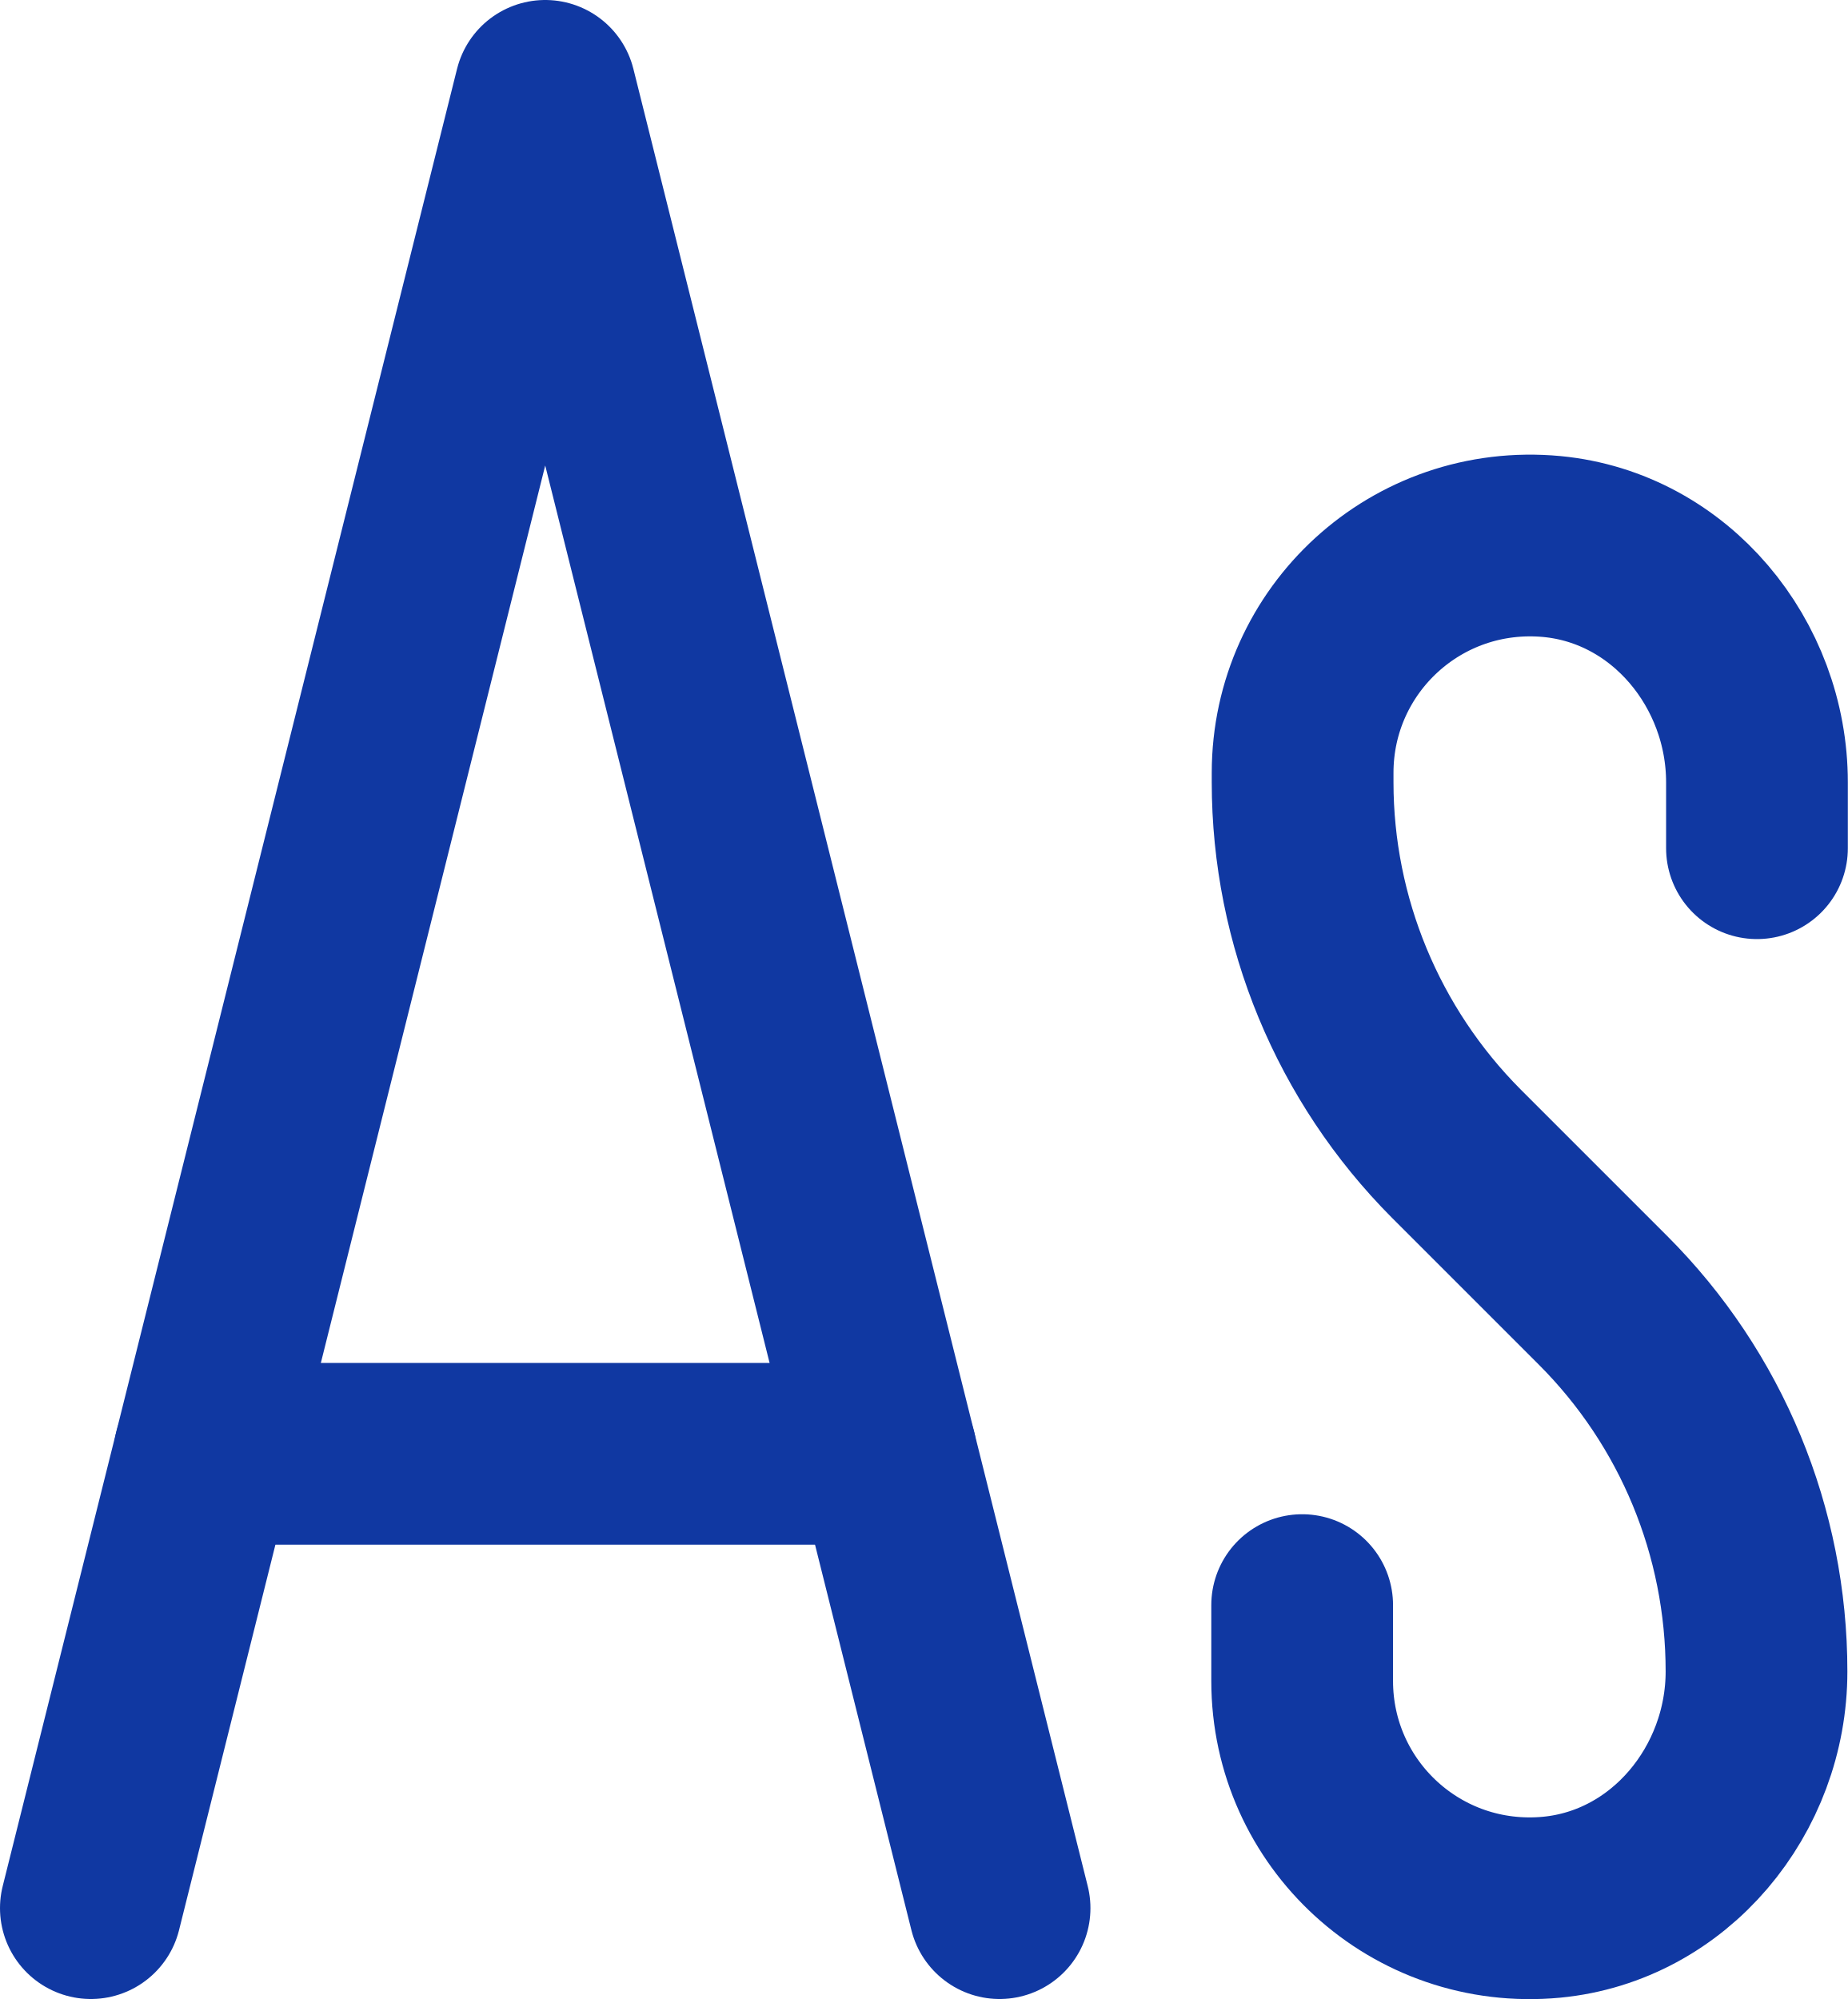
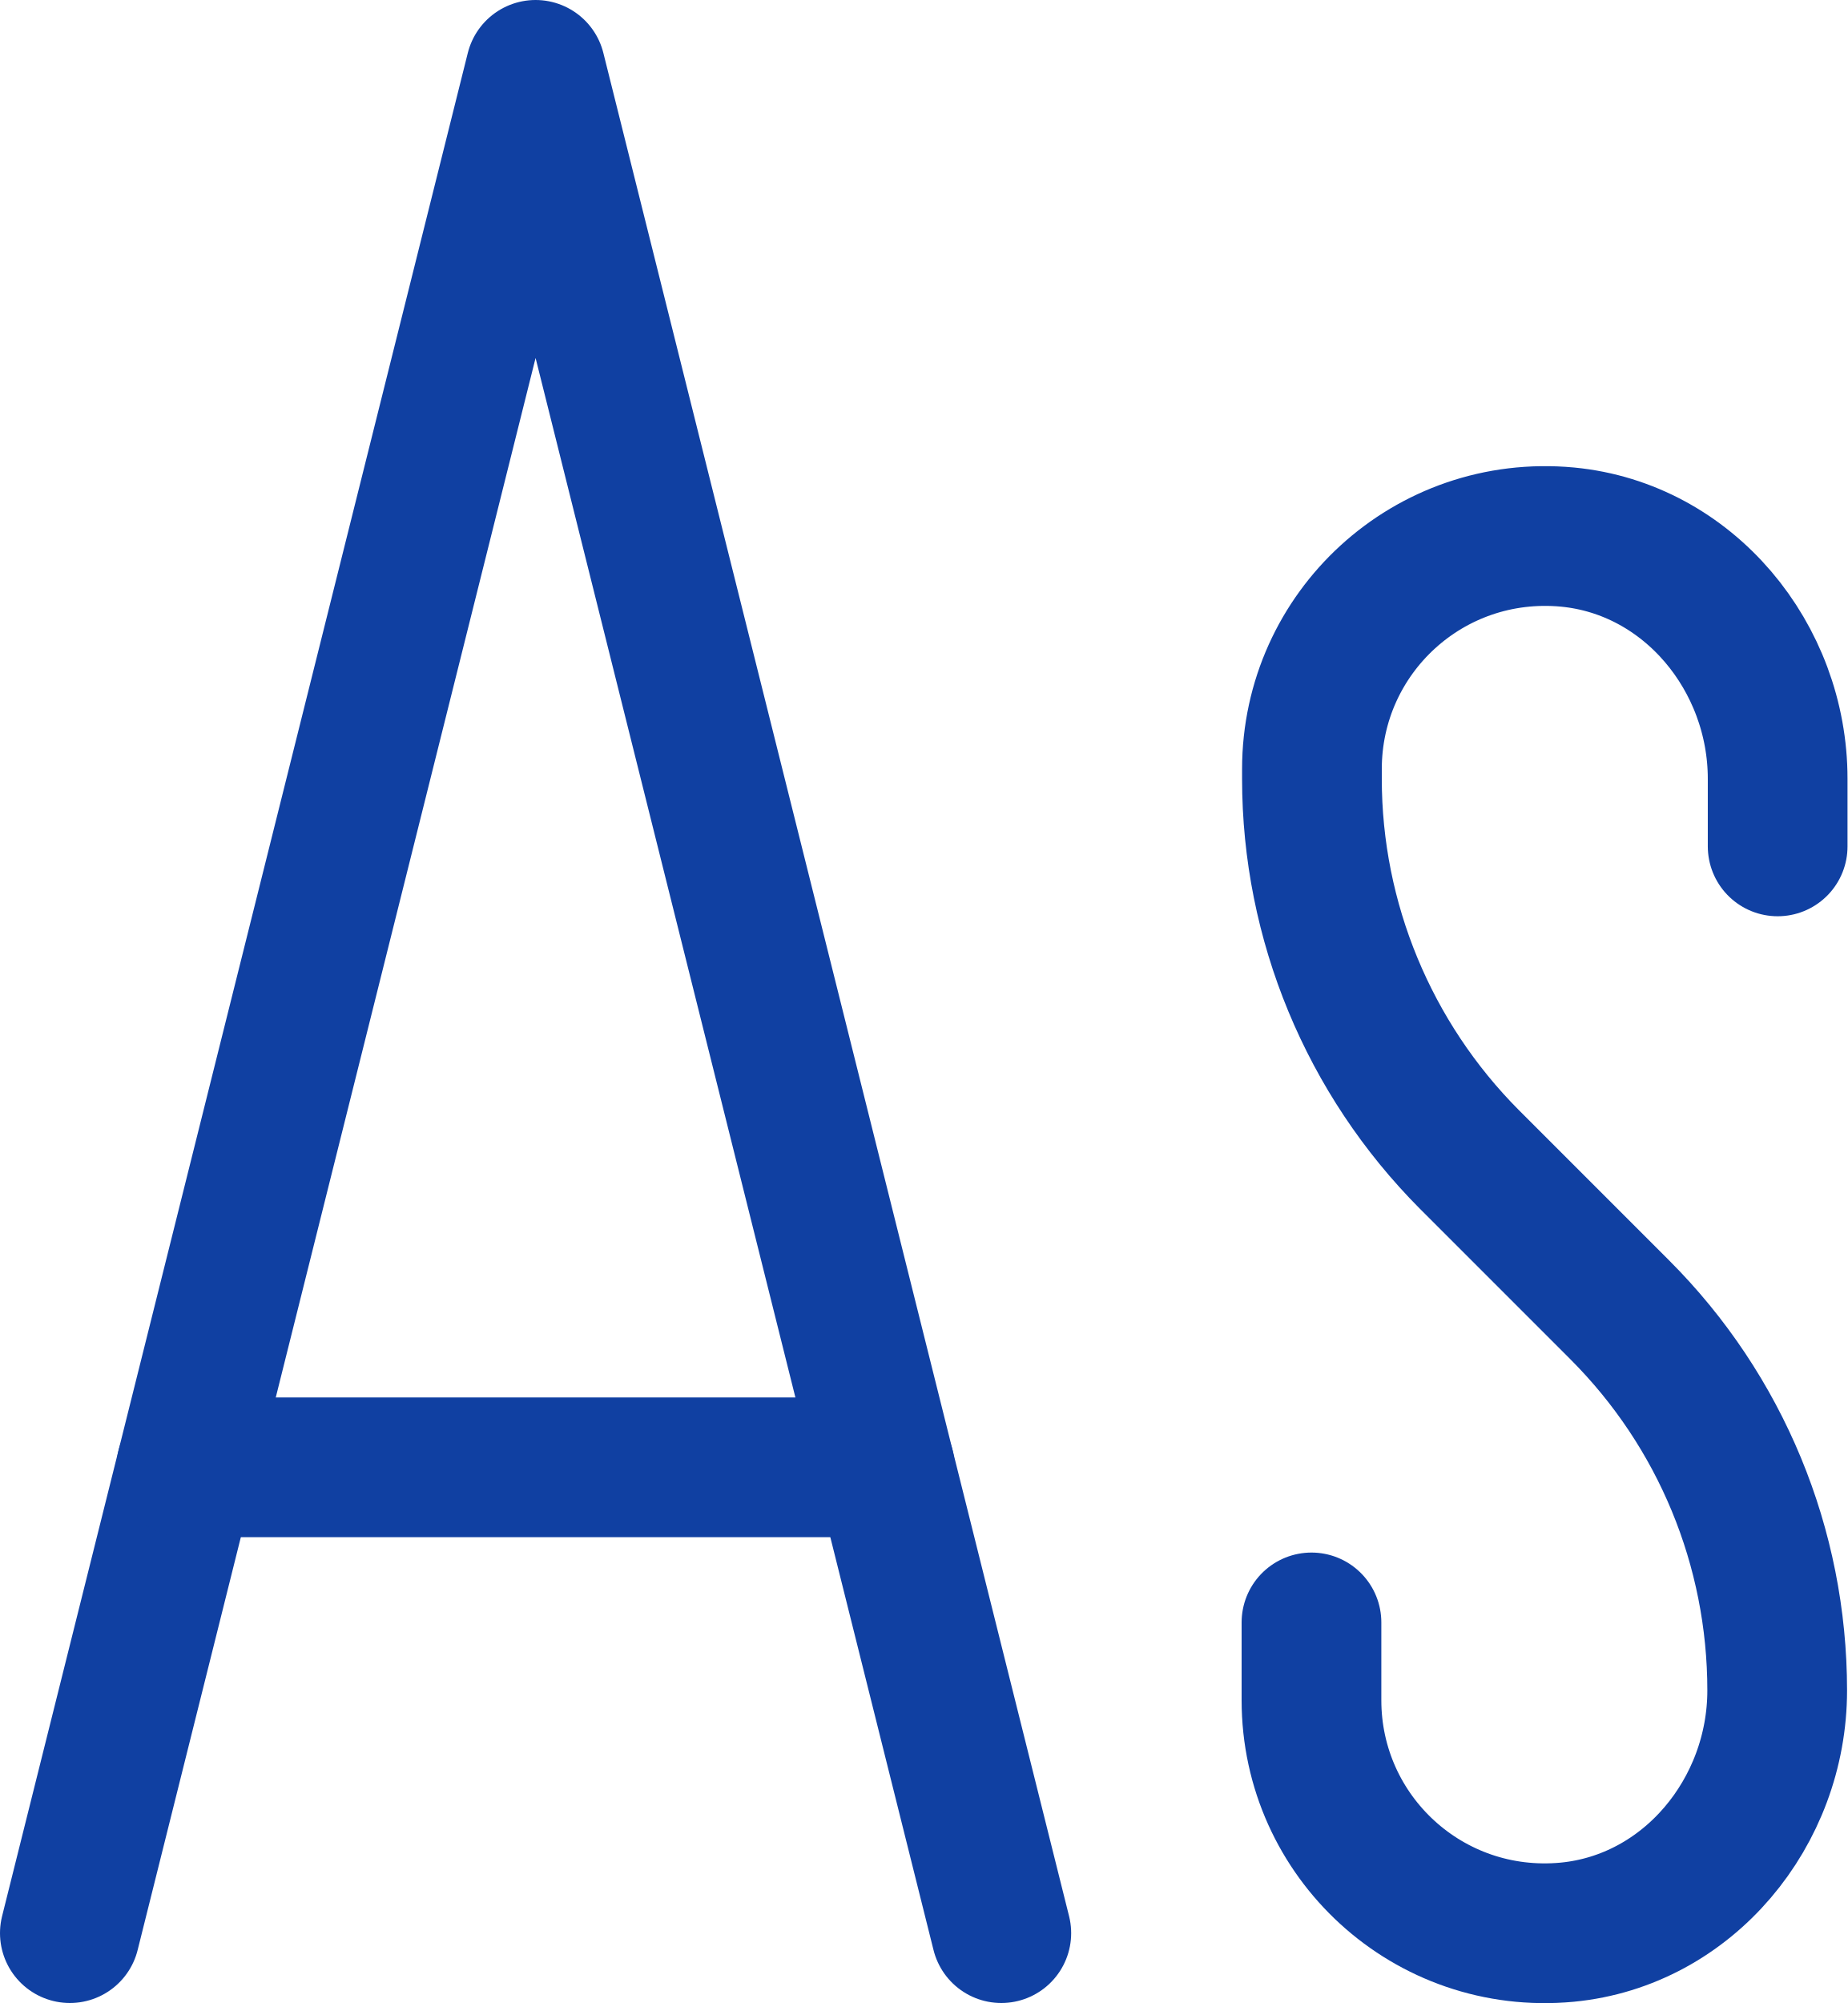
- <svg xmlns="http://www.w3.org/2000/svg" id="Capa_2" data-name="Capa 2" viewBox="0 0 40.67 44">
+ <svg xmlns="http://www.w3.org/2000/svg" id="Capa_2" data-name="Capa 2" viewBox="0 0 39.67 43">
  <defs>
    <style>
      .cls-1 {
        fill: none;
-         stroke: #1038a2;
+         stroke: #1040a2;
        stroke-linecap: round;
        stroke-linejoin: round;
-         stroke-width: 4px;
+         stroke-width: 3px;
      }
    </style>
  </defs>
  <g id="iconos">
-     <g>
+     <g id="asc">
      <g>
-         <polyline class="cls-1" points="2 42 12 2 22 42" />
-         <line class="cls-1" x1="4.5" y1="32" x2="19.5" y2="32" />
+         <polyline class="cls-1" points="1.5 41.5 11.5 1.5 21.5 41.5" />
+         <line class="cls-1" x1="4" y1="31.5" x2="19" y2="31.5" />
      </g>
-       <path class="cls-1" d="m38.67,18.67v-1.45c0-2.61-1.91-4.94-4.51-5.19-2.98-.28-5.49,2.05-5.49,4.98v.21c0,3.06,1.22,6,3.38,8.17l3.23,3.23c2.17,2.17,3.38,5.1,3.38,8.17h0c0,2.61-1.91,4.94-4.51,5.19-2.98.28-5.49-2.05-5.49-4.98v-1.67" />
+       <path class="cls-1" d="m38.17,18.17v-1.45c0-2.61-1.91-4.94-4.51-5.19-2.98-.28-5.49,2.05-5.49,4.98v.21c0,3.06,1.22,6,3.38,8.17l3.23,3.23c2.17,2.17,3.38,5.1,3.38,8.17h0c0,2.61-1.91,4.94-4.51,5.19-2.98.28-5.49-2.05-5.49-4.98v-1.67" />
    </g>
  </g>
</svg>
